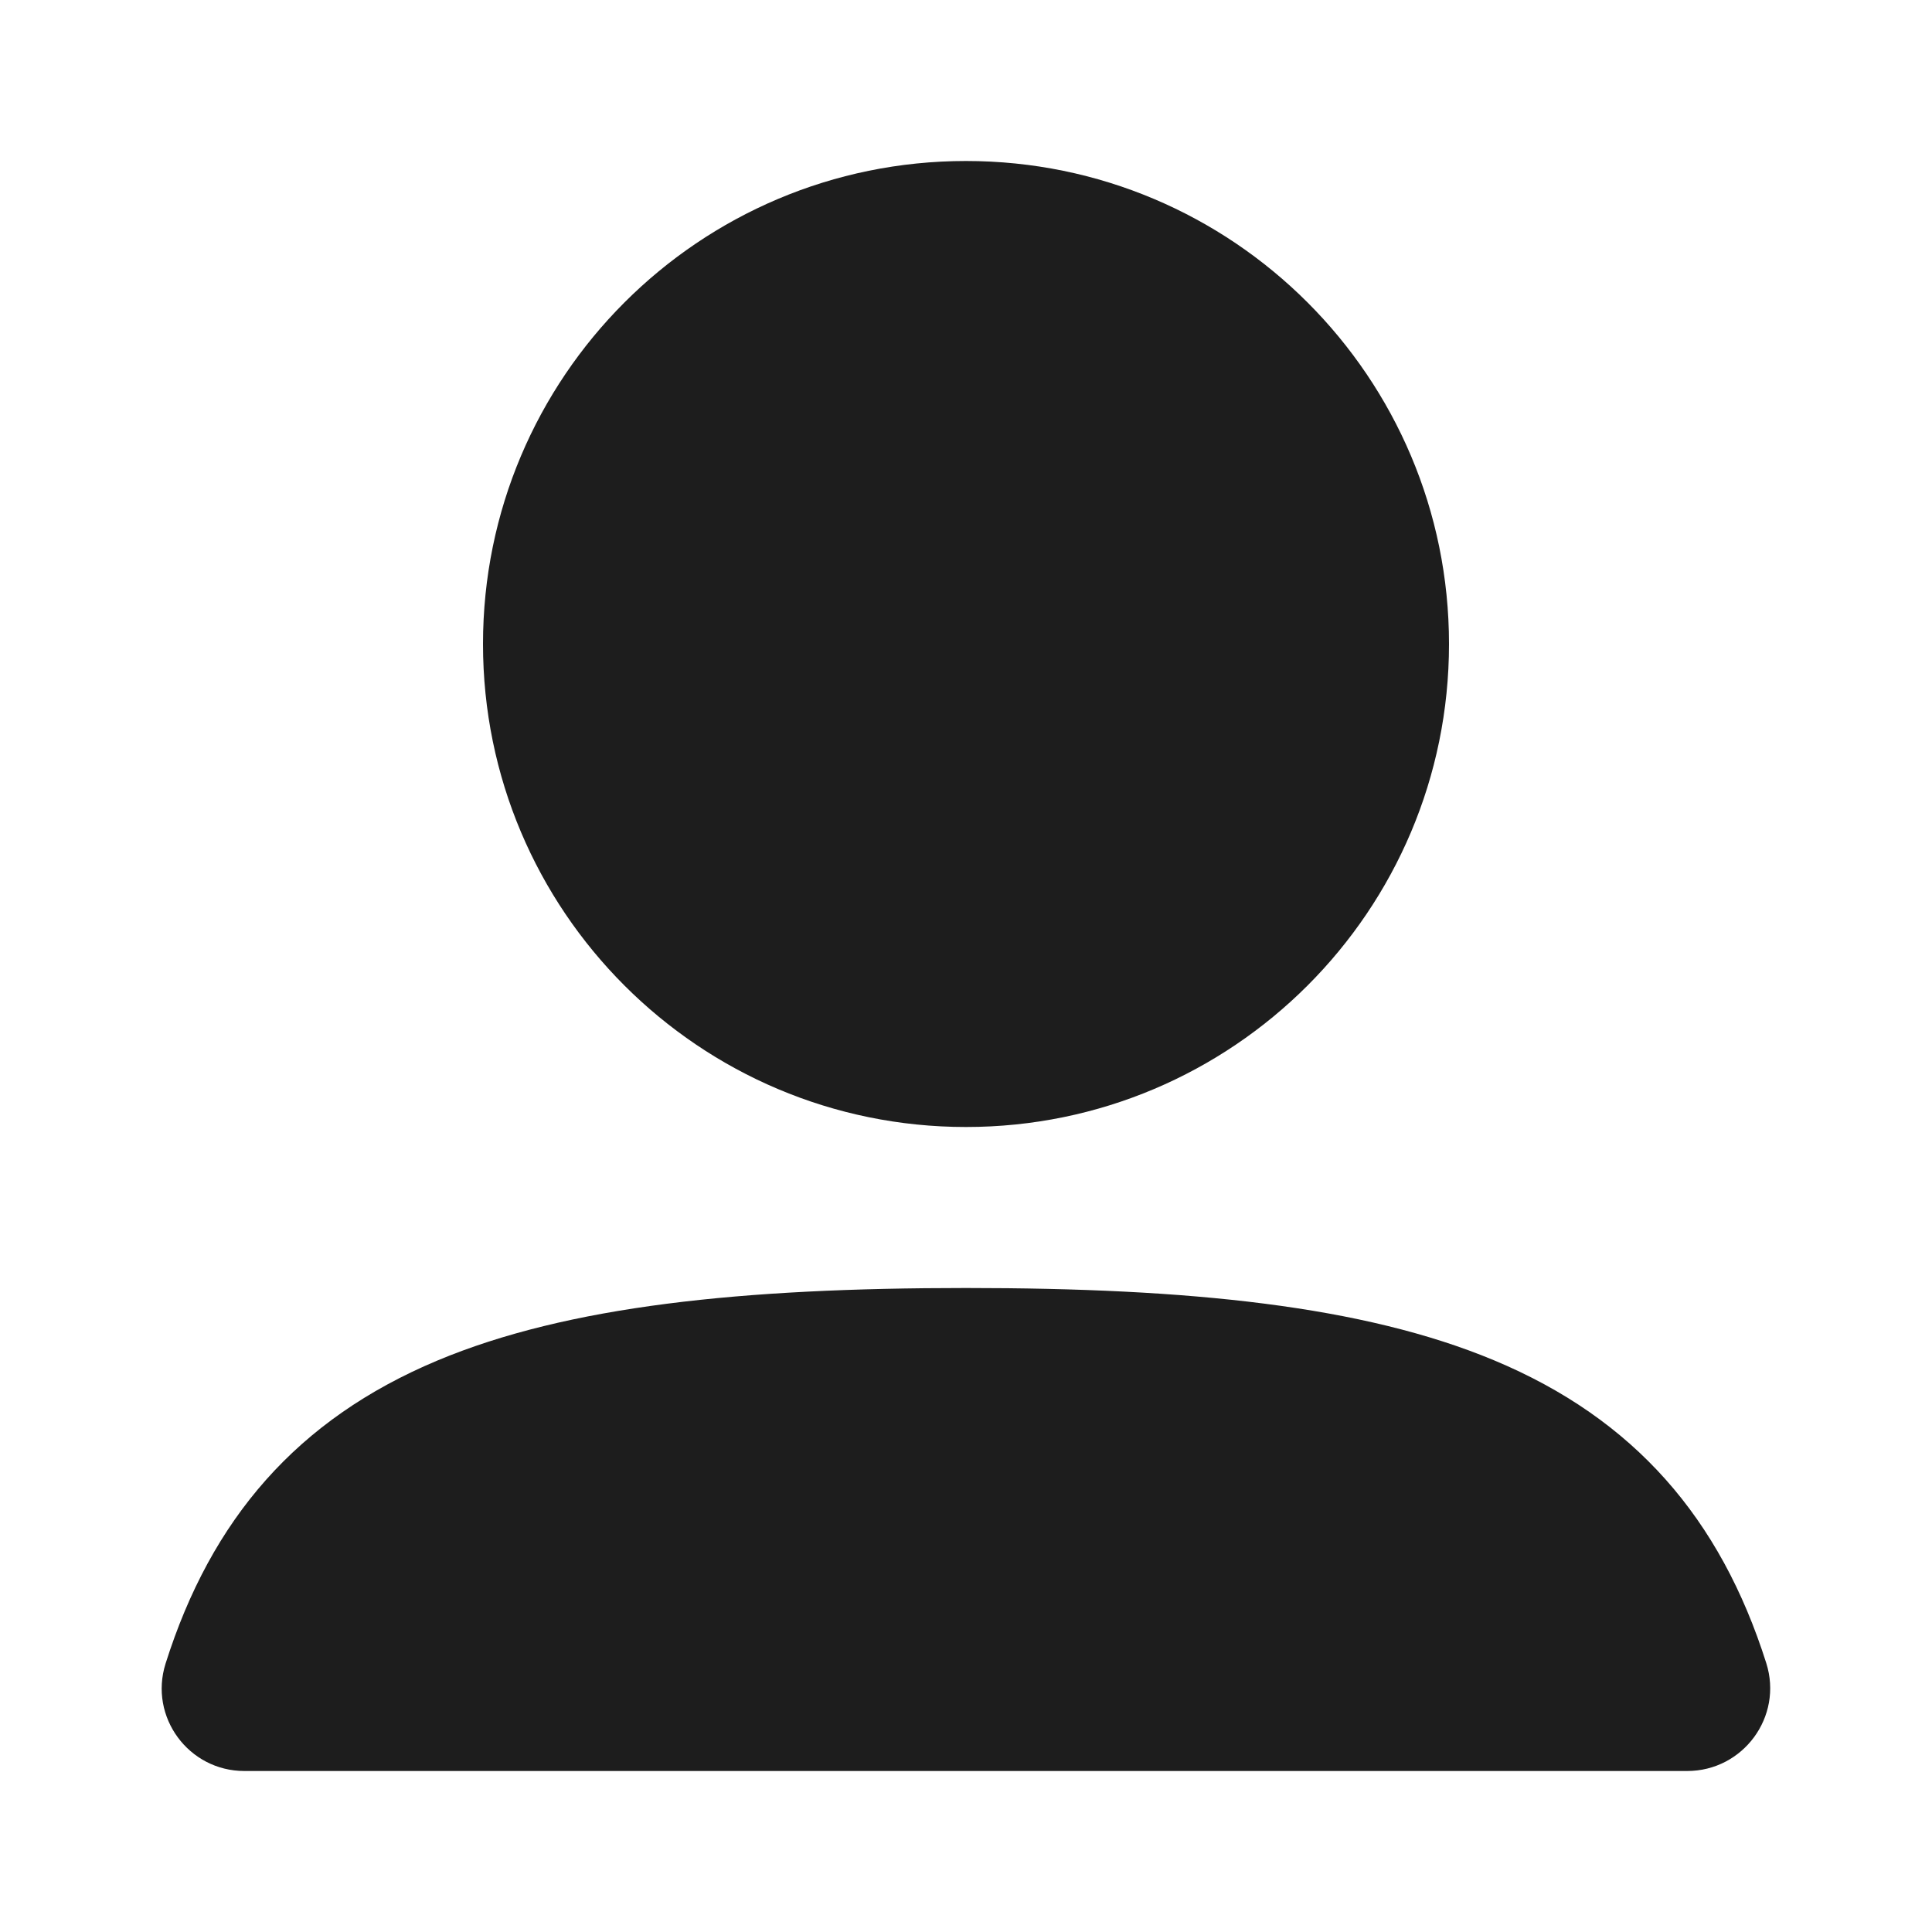
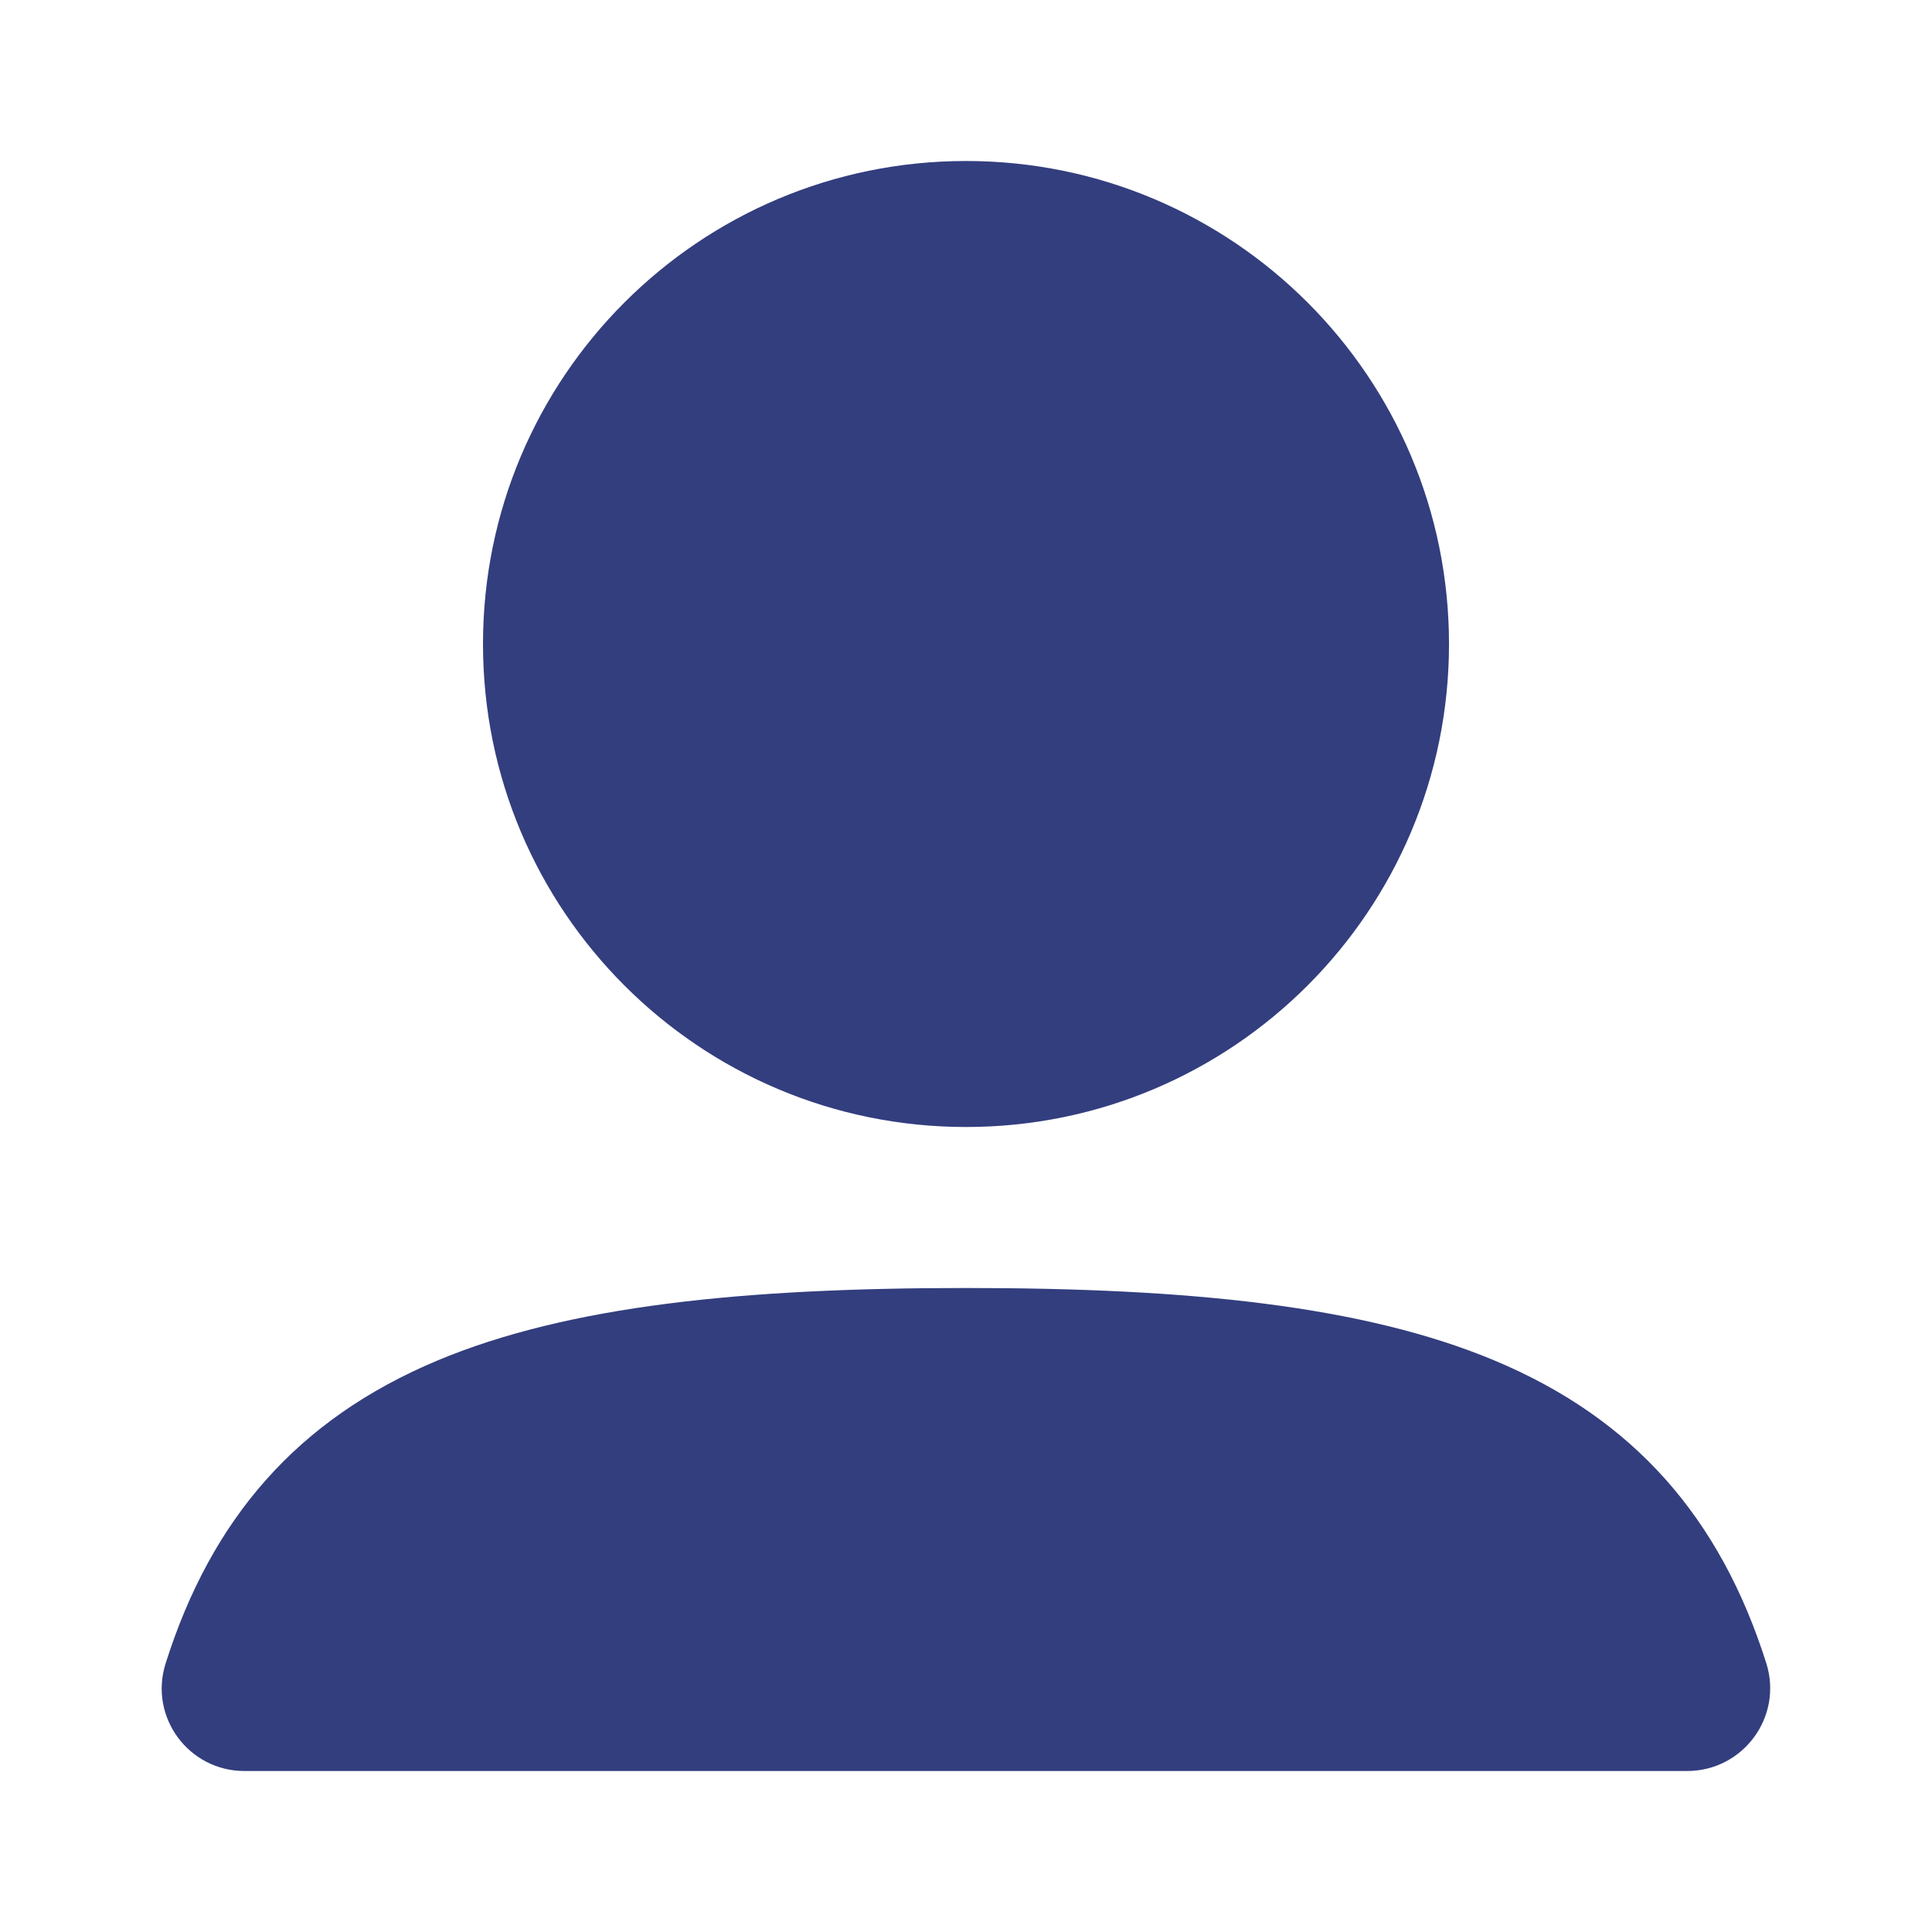
<svg xmlns="http://www.w3.org/2000/svg" width="800px" height="800px" viewBox="0 0 24 24" fill="none">
  <rect width="24" height="24" />
-   <path fill-rule="evenodd" clip-rule="evenodd" d="M6 8C6 4.686 8.686 2 12 2C15.314 2 18 4.686 18 8C18 11.314 15.314 14 12 14C8.686 14 6 11.314 6 8Z" fill="#1d1d1d" />
-   <path fill-rule="evenodd" clip-rule="evenodd" d="M5.431 16.902C7.056 16.221 9.223 16 12 16C14.771 16 16.935 16.22 18.559 16.898C20.301 17.625 21.371 18.861 21.941 20.659C22.153 21.327 21.652 22 20.959 22H3.035C2.345 22 1.847 21.33 2.057 20.665C2.625 18.868 3.691 17.632 5.431 16.902Z" fill="#1d1d1d" />
+   <path fill-rule="evenodd" clip-rule="evenodd" d="M6 8C6 4.686 8.686 2 12 2C15.314 2 18 4.686 18 8C18 11.314 15.314 14 12 14C8.686 14 6 11.314 6 8Z" fill="#333e7e" />
+   <path fill-rule="evenodd" clip-rule="evenodd" d="M5.431 16.902C7.056 16.221 9.223 16 12 16C14.771 16 16.935 16.22 18.559 16.898C20.301 17.625 21.371 18.861 21.941 20.659C22.153 21.327 21.652 22 20.959 22H3.035C2.345 22 1.847 21.33 2.057 20.665C2.625 18.868 3.691 17.632 5.431 16.902Z" fill="#333e7e" />
</svg>
